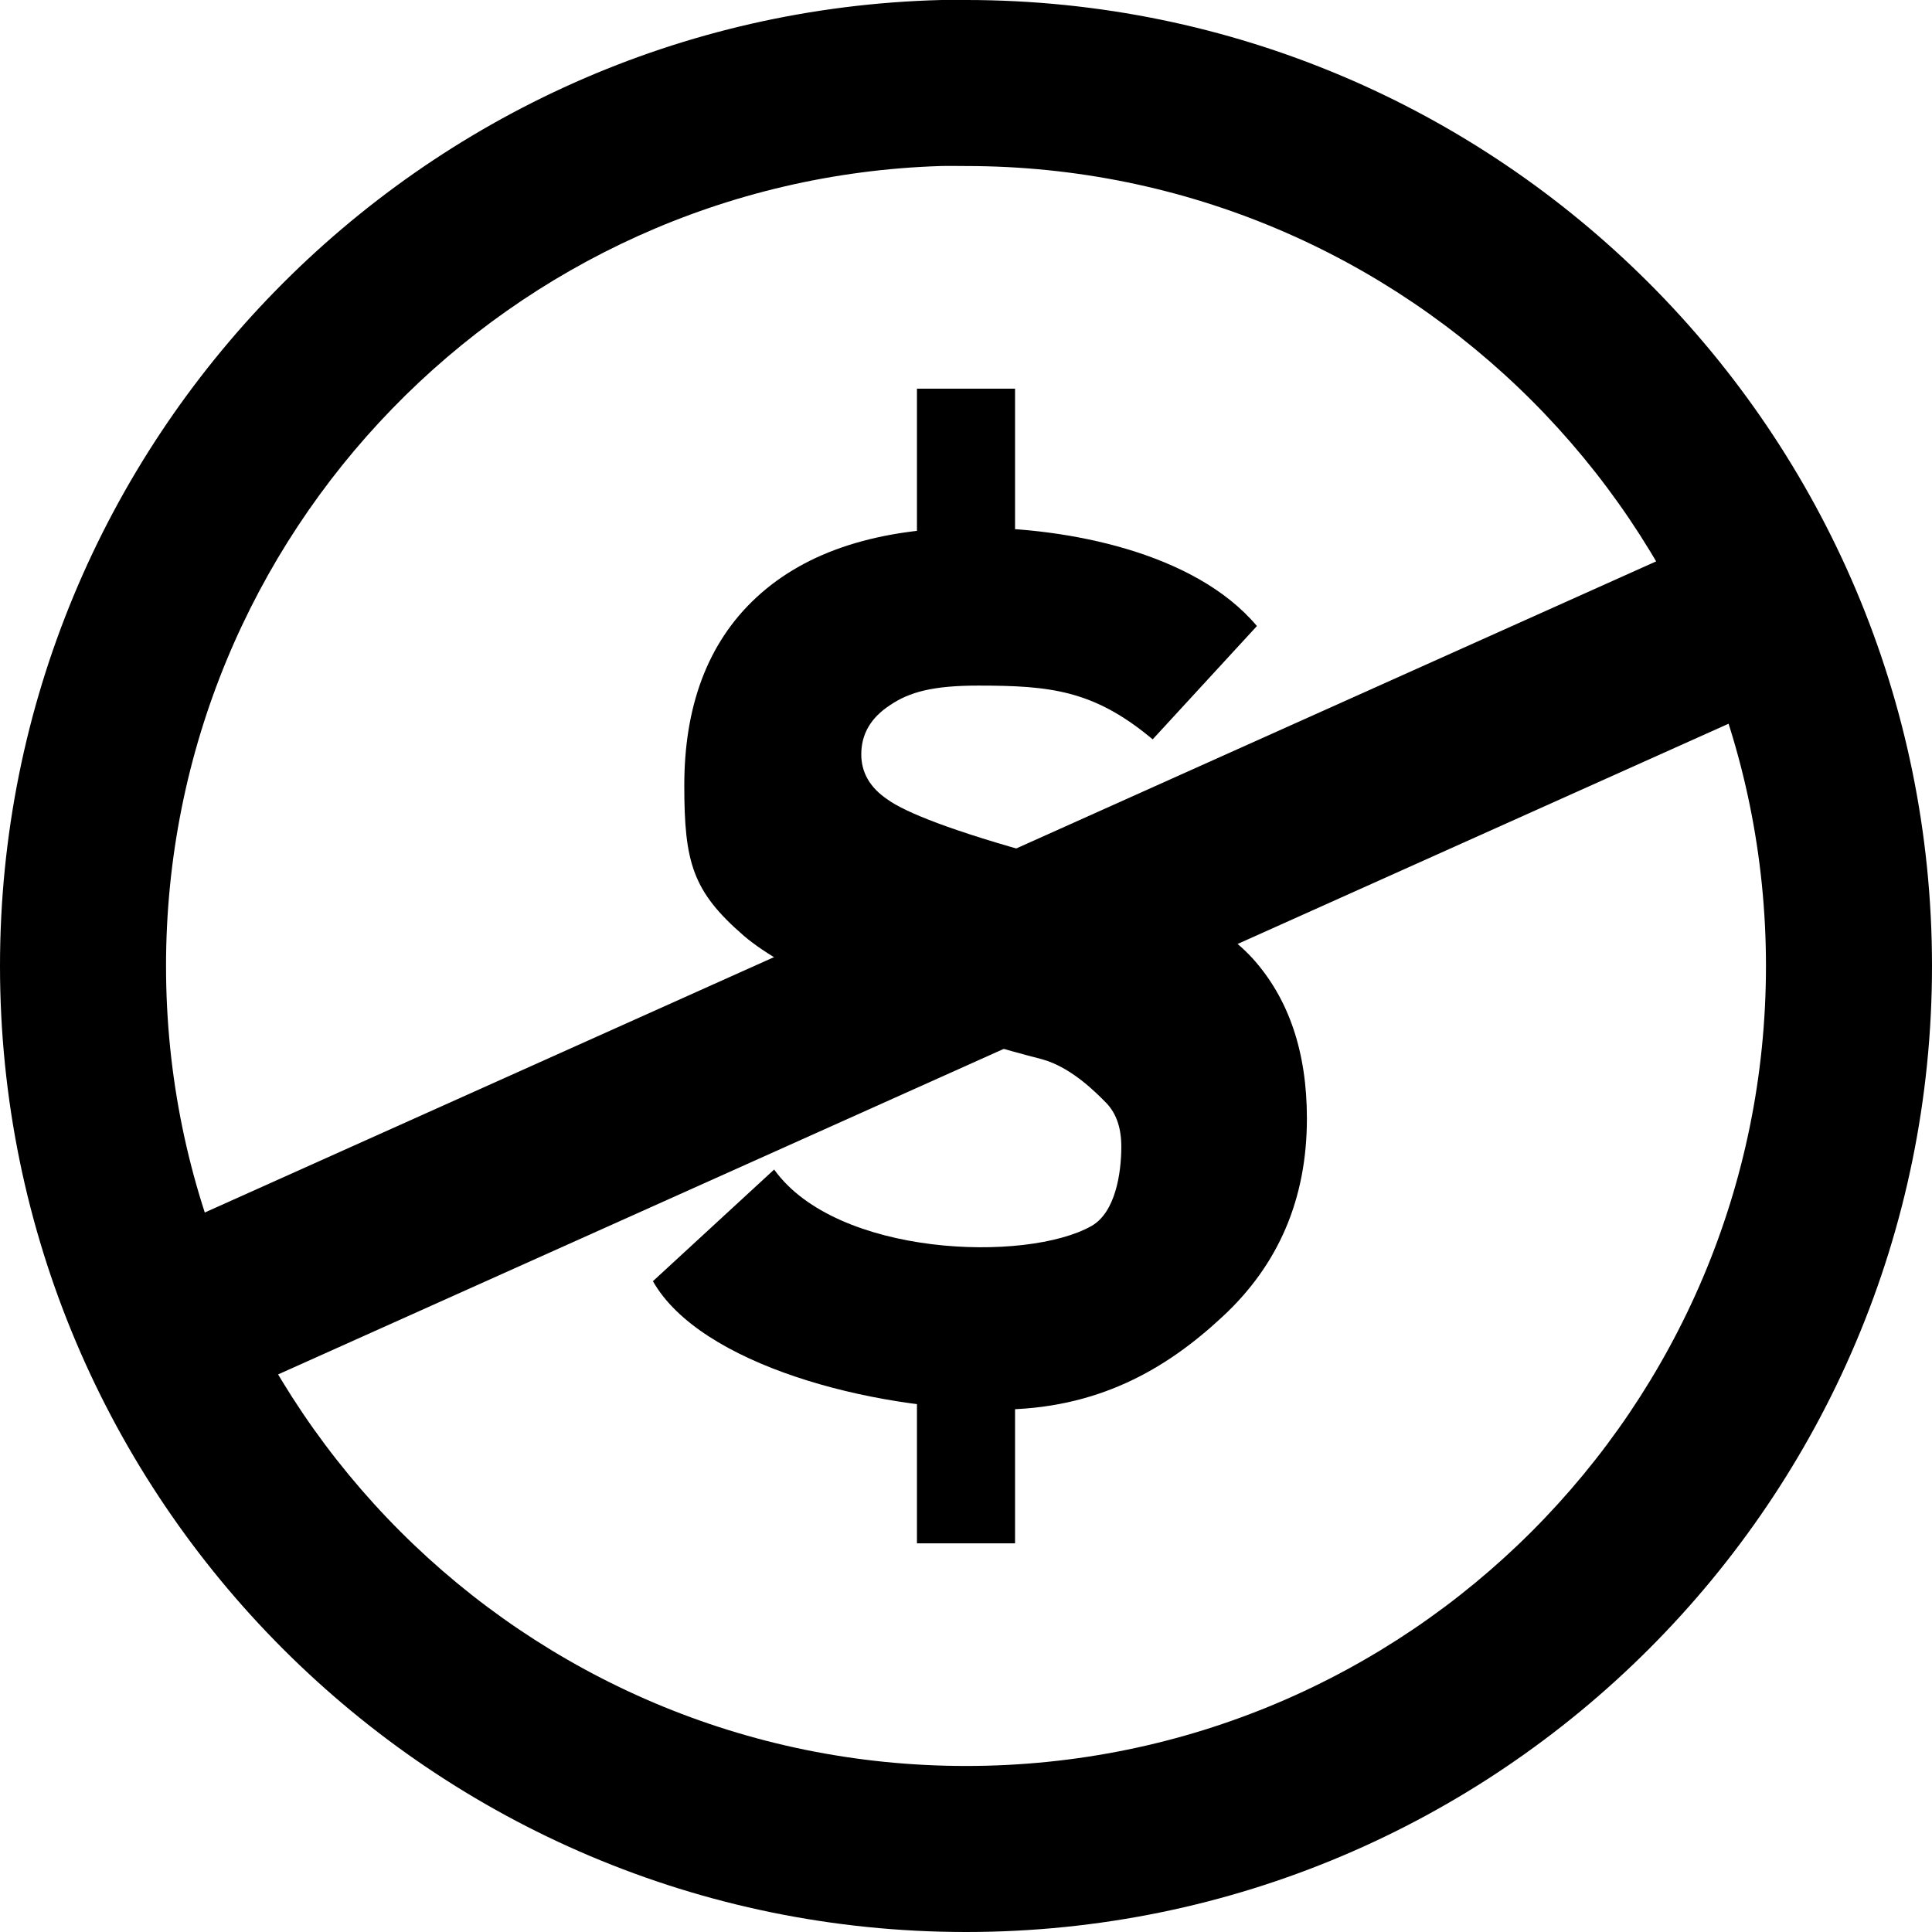
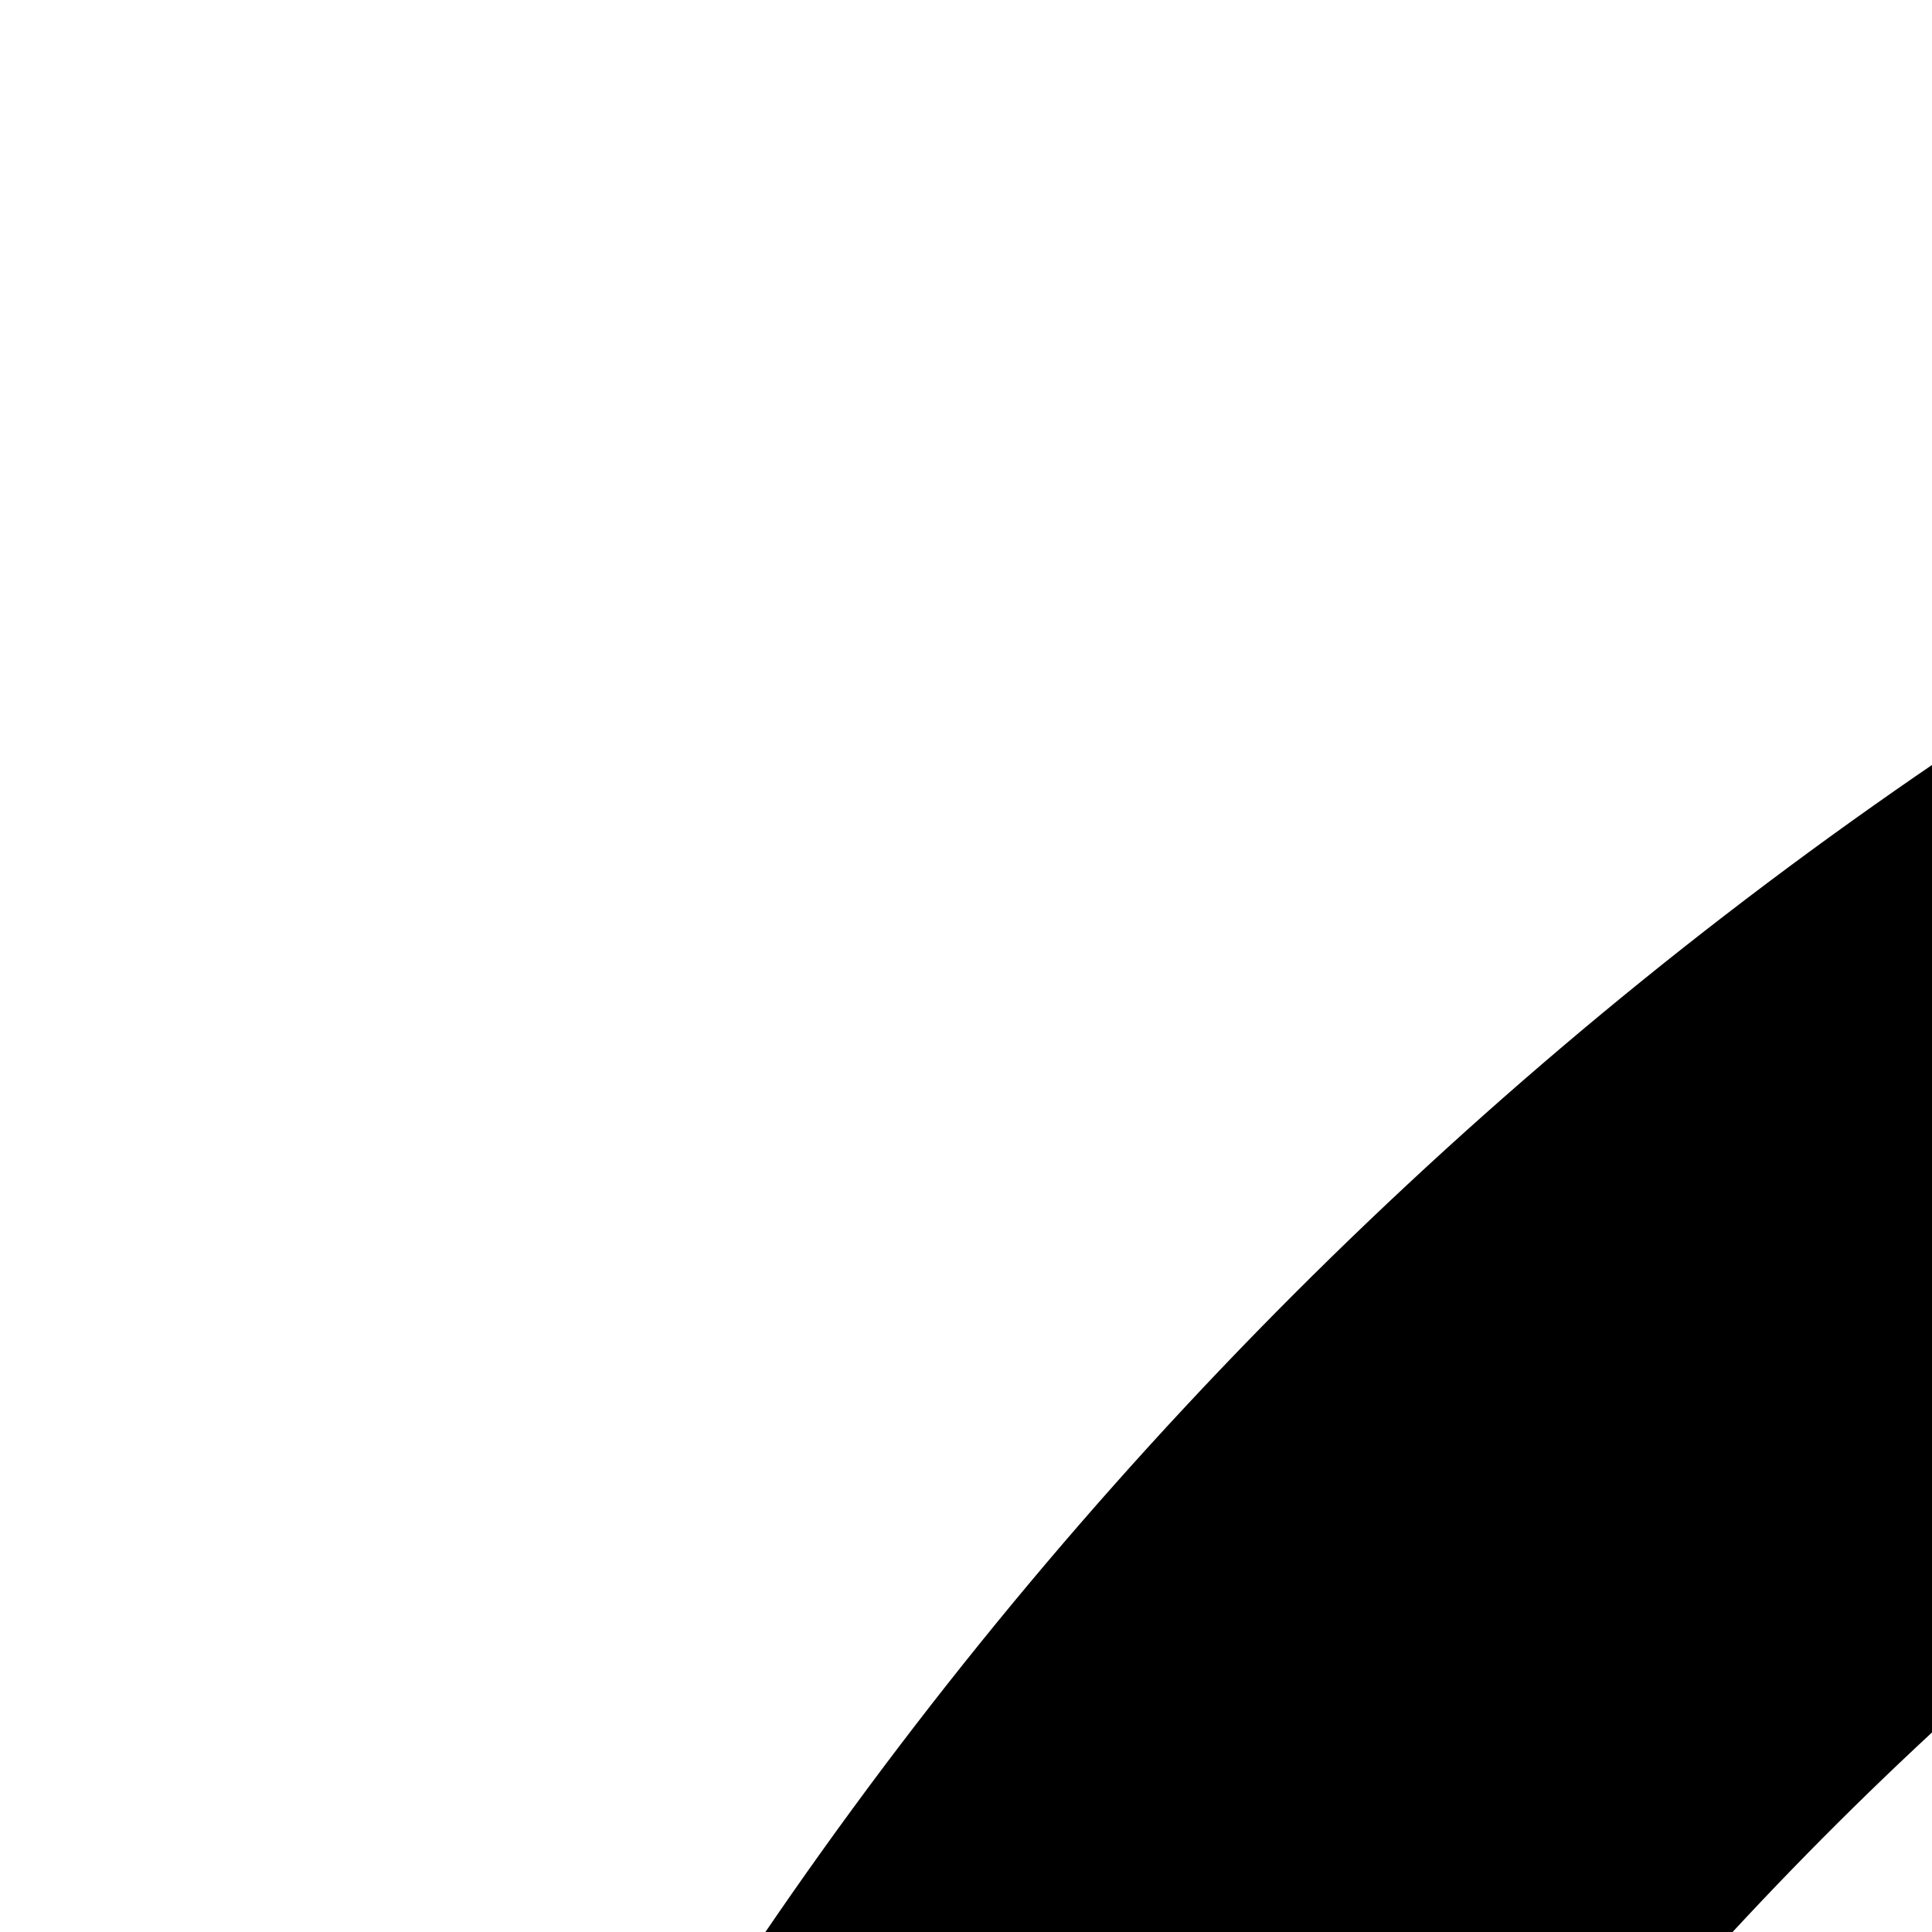
- <svg xmlns="http://www.w3.org/2000/svg" width="64" height="64" viewBox="0 0 64 64" version="1.1" id="svg3391">
+ <svg xmlns="http://www.w3.org/2000/svg" width="14" height="14" viewBox="0 0 14 14" version="1.1" id="svg3391">
  <defs id="defs3404" />
  <g id="surface1">
    <path d="M 31.188 0 C 13.906 0.438 0 14.613 0 32 C 0 49.664 14.336 64 32 64 C 49.664 64 64 49.664 64 32 C 64 14.336 49.664 0 32 0 C 31.723 0 31.461 -0.008 31.188 0 Z M 31.156 5.5 C 31.441 5.492 31.715 5.5 32 5.5 C 46.629 5.5 58.5 17.371 58.5 32 C 58.5 46.629 46.629 58.5 32 58.5 C 17.371 58.5 5.5 46.629 5.5 32 C 5.5 17.656 16.922 5.953 31.156 5.5 Z " id="path3394" />
    <path d="M 25.645 38.742 C 27.707 41.625 33.996 41.832 36.156 40.613 C 36.949 40.164 37.145 38.863 37.145 37.984 C 37.145 37.379 36.988 36.906 36.668 36.559 C 36.332 36.215 35.48 35.34 34.492 35.082 C 29.473 33.785 26 32.168 24.637 30.996 C 22.941 29.527 22.668 28.57 22.668 26.016 C 22.668 23.461 23.402 21.32 25.062 19.785 C 26.723 18.25 29.137 17.48 32.297 17.48 C 35.316 17.48 39.566 18.277 41.637 20.738 L 38.184 24.492 C 36.234 22.859 34.789 22.711 32.402 22.711 C 30.902 22.711 30.121 22.926 29.484 23.359 C 28.848 23.773 28.531 24.316 28.531 24.988 C 28.531 25.594 28.82 26.094 29.406 26.488 C 29.988 26.906 31.512 27.527 34.551 28.355 C 37.957 29.285 40.273 30.418 41.492 31.746 C 42.691 33.074 43.293 34.844 43.293 37.051 C 43.293 39.711 42.355 41.902 40.484 43.629 C 38.629 45.355 36.348 46.695 33.062 46.695 C 28.832 46.695 23.188 45.199 21.629 42.441 " id="path3396" />
    <path d="M 6.208,40.424 8.658,45.778 60.714,22.425 58.264,17.07 Z" id="path3398" />
    <path d="M 30.375 12.875 L 30.375 19.719 L 33.625 19.719 L 33.625 12.875 Z M 30.375 44.969 L 30.375 51.125 L 33.625 51.125 L 33.625 44.969 Z " id="path3400" />
  </g>
</svg>
